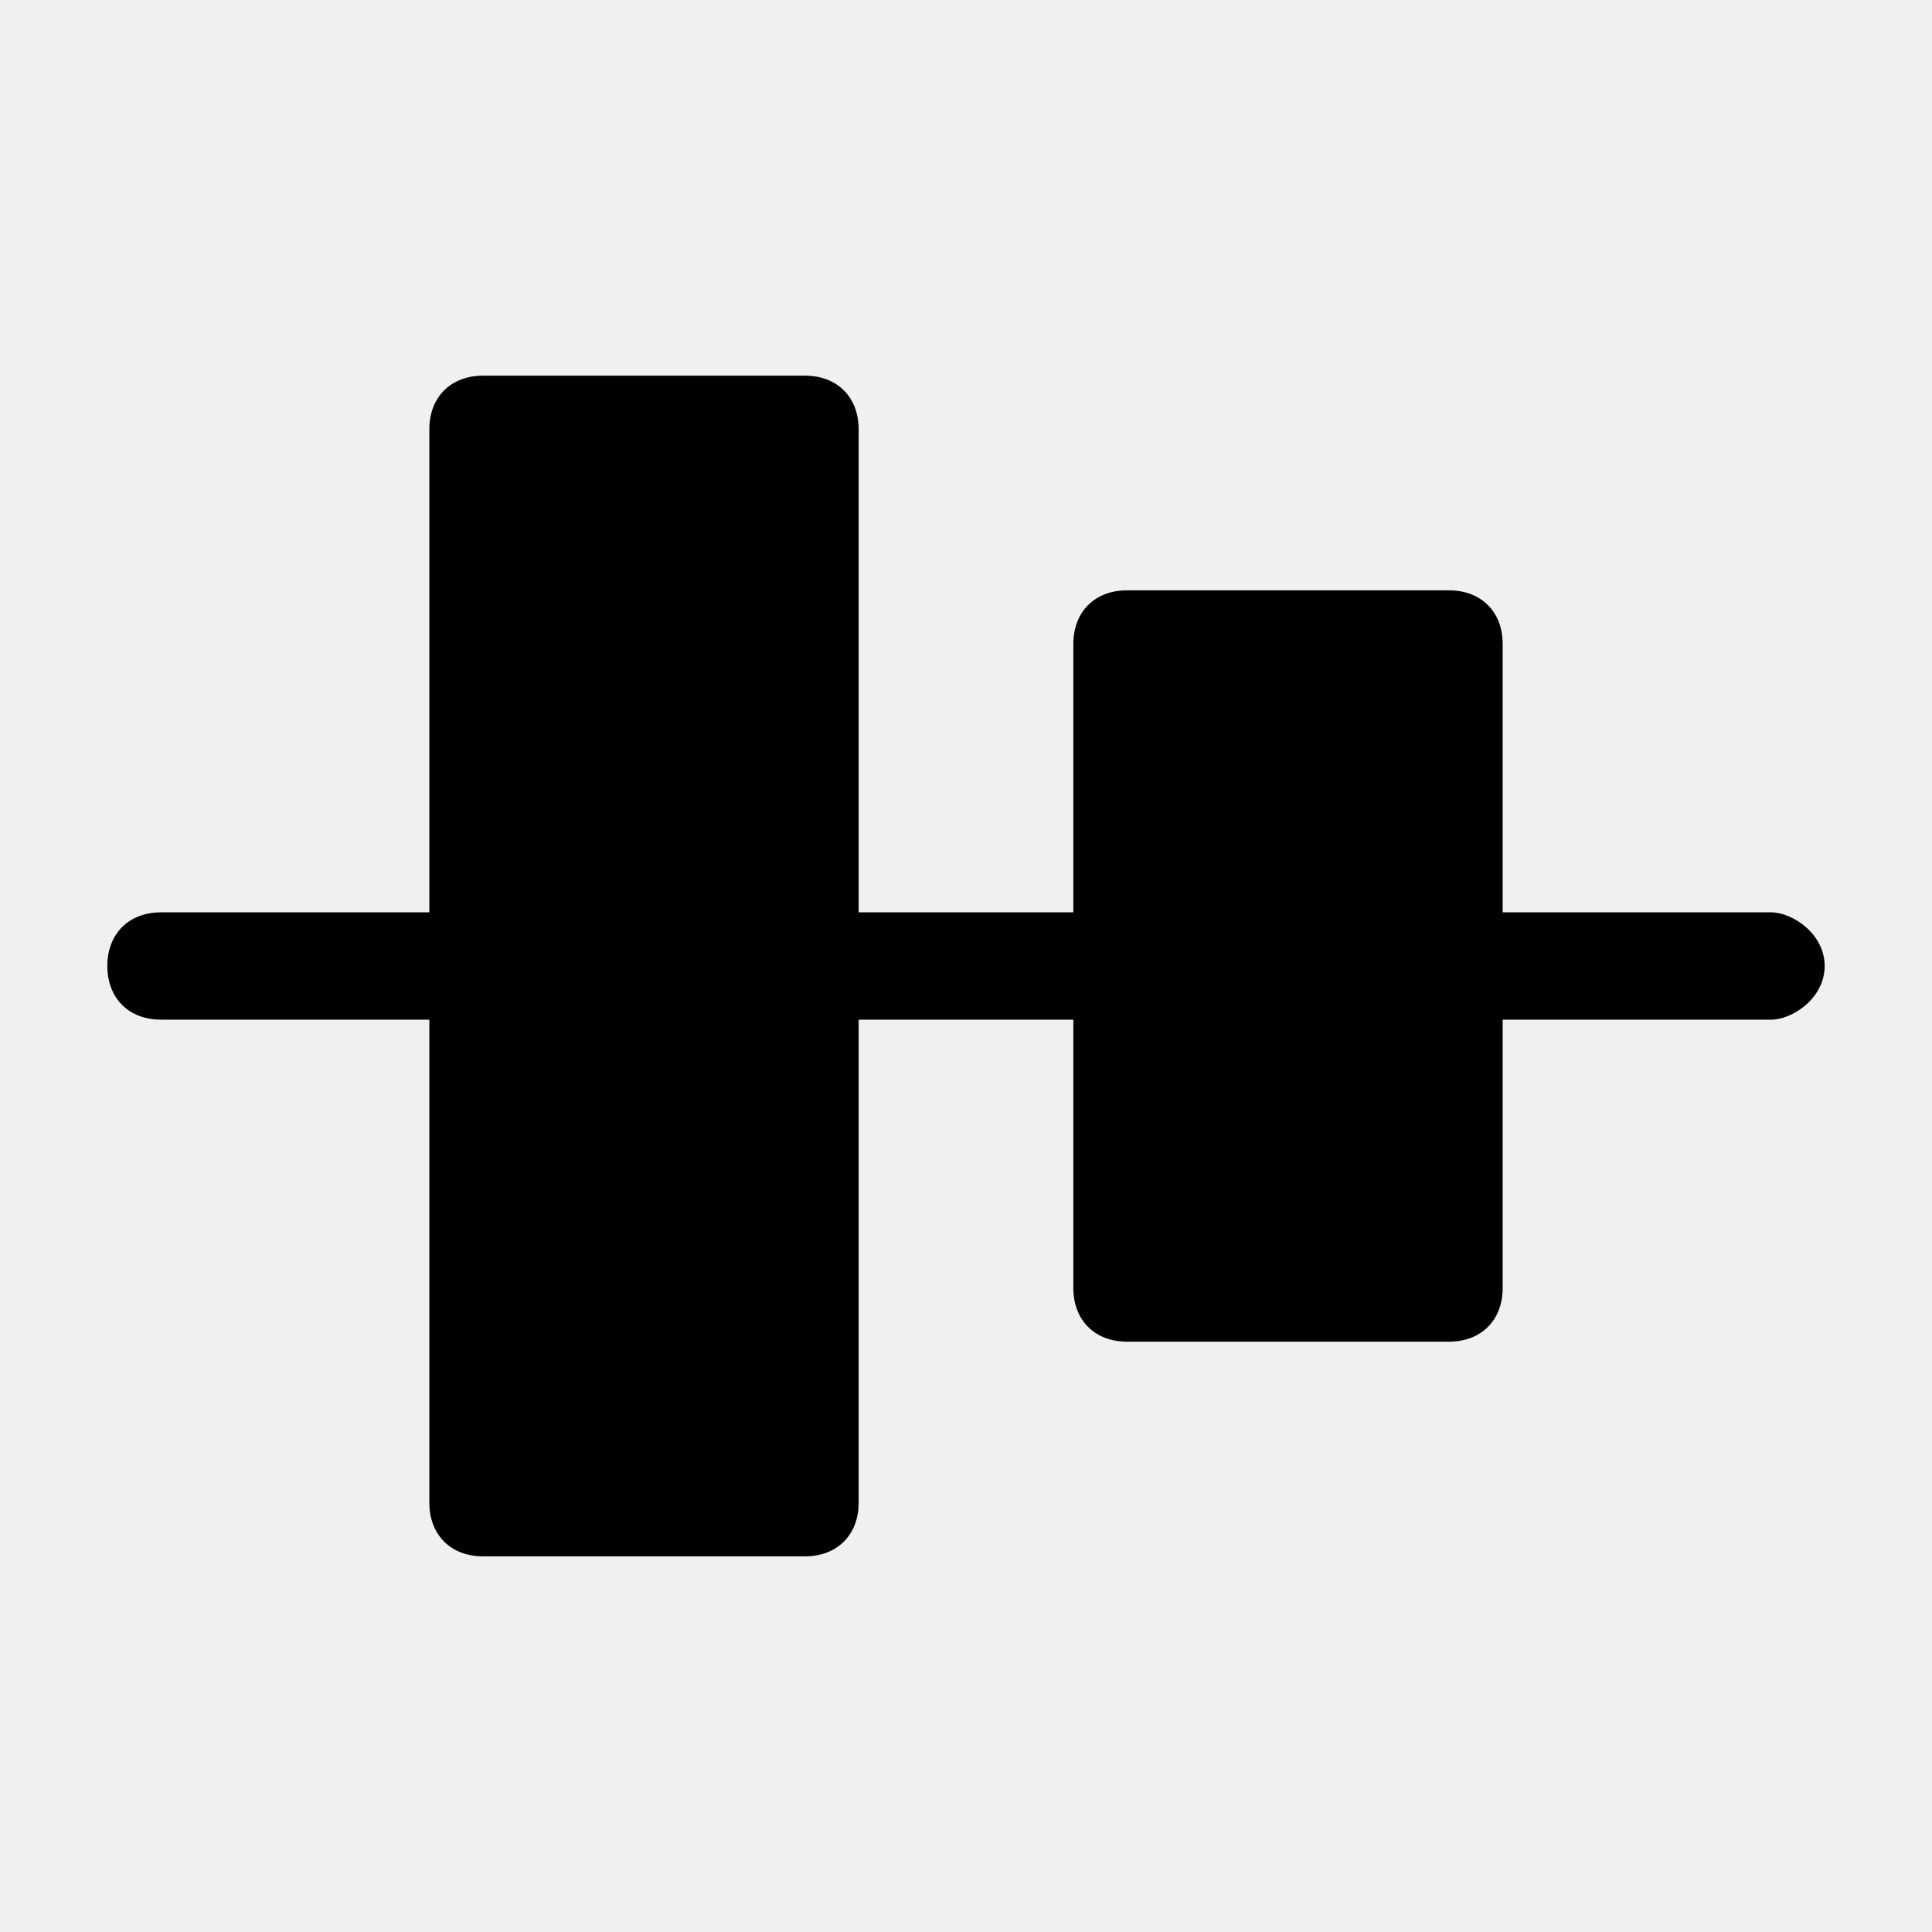
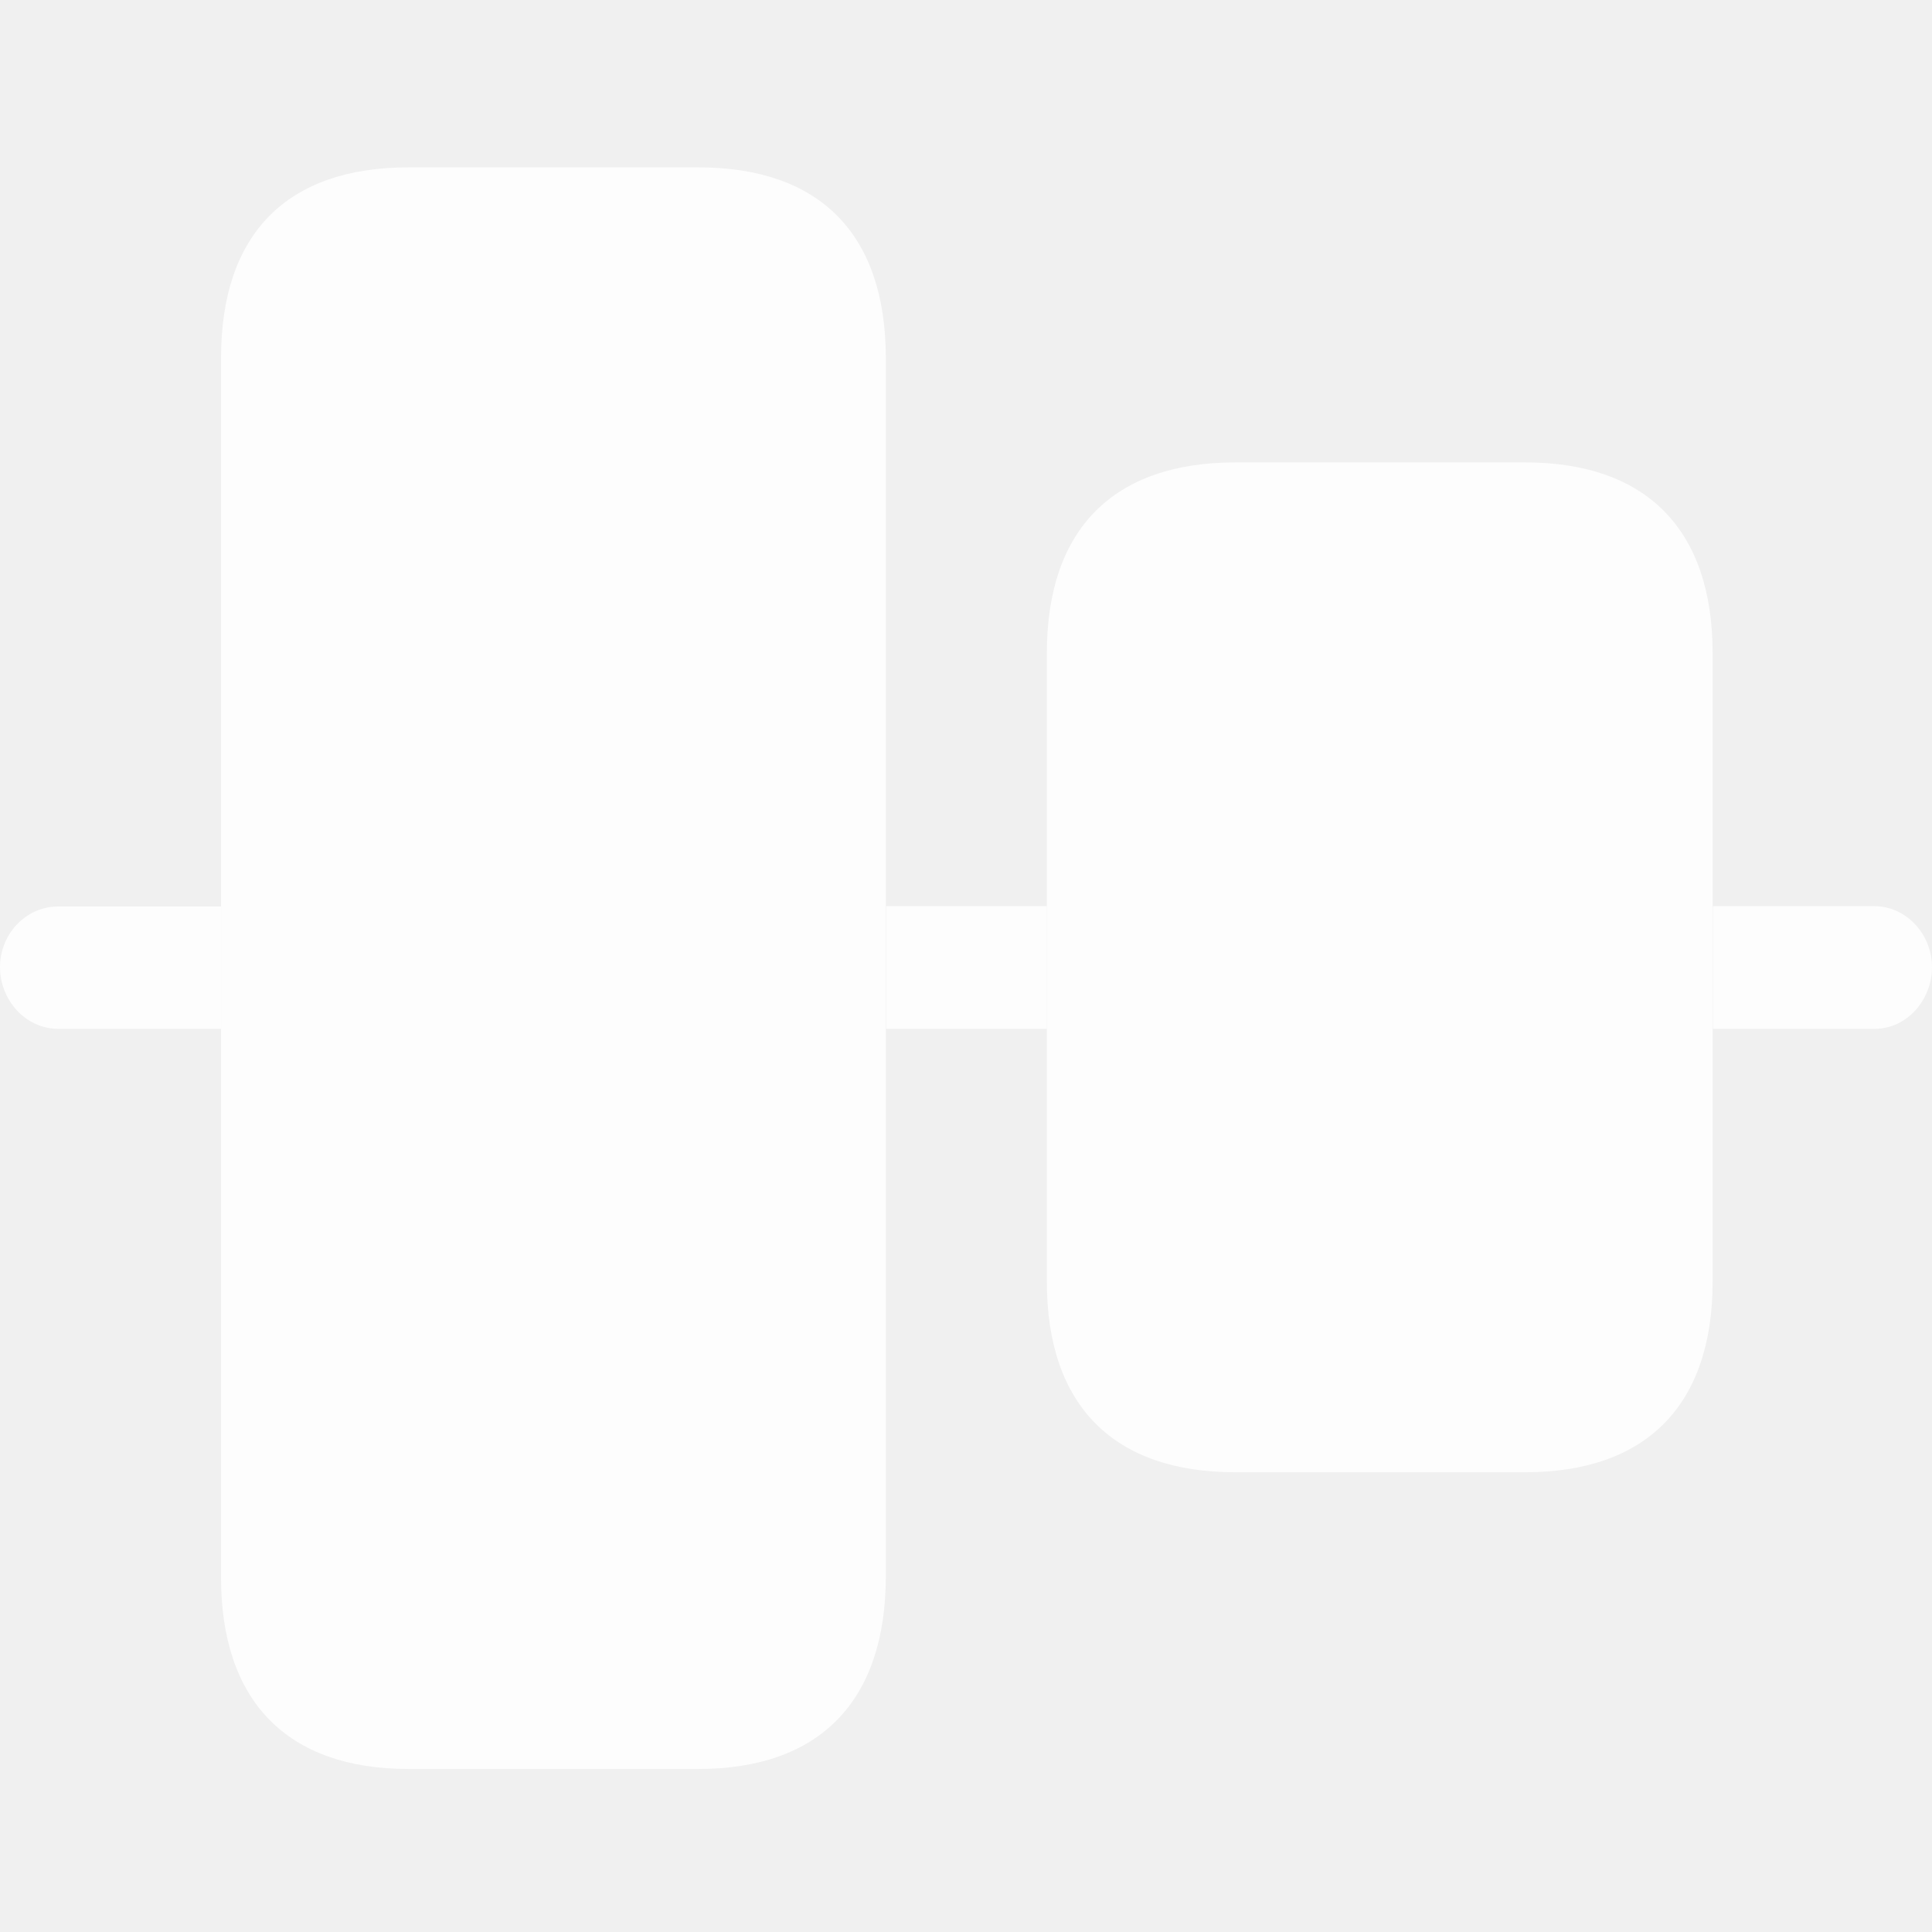
- <svg xmlns="http://www.w3.org/2000/svg" version="1.1" id="SP_AlignCenter_Md_N" x="0px" y="0px" viewBox="0 0 18 18" style="enable-background:new 0 0 18 18;" xml:space="preserve">
-   <g id="content">
-     <g id="SP_AlignCenter_Md_N.png">
-       <path d="M13.5,12.5c0.3,0,0.5-0.2,0.5-0.5V9.5h2.5C16.7,9.5,17,9.3,17,9s-0.3-0.5-0.5-0.5H14V6c0-0.3-0.2-0.5-0.5-0.5h-3    C10.2,5.5,10,5.7,10,6v2.5H8V4c0-0.3-0.2-0.5-0.5-0.5h-3C4.2,3.5,4,3.7,4,4v4.5H1.5C1.2,8.5,1,8.7,1,9s0.2,0.5,0.5,0.5H4V14    c0,0.3,0.2,0.5,0.5,0.5h3C7.8,14.5,8,14.3,8,14V9.5h2V12c0,0.3,0.2,0.5,0.5,0.5H13.5z" />
-     </g>
+ <svg xmlns="http://www.w3.org/2000/svg" version="1.1" id="图层_1" x="0px" y="0px" viewBox="0 0 579.5 579.5" style="enable-background:new 0 0 579.5 579.5;" xml:space="preserve">
+   <style type="text/css">
+ 	.st0{fill-opacity:0;}
+ 	.st1{fill:#FFFFFF;fill-opacity:0.85;}
+ </style>
+   <g>
+     <rect y="48.9" class="st0" width="579.5" height="481.8" />
+     <path class="st1" d="M66.2,308.6H17.5c-10,0-17.5-8.8-17.5-18.5s7.5-18.2,17.5-18.2h48.8V308.6z M579.5,290.1   c0,9.8-7.5,18.5-17.2,18.5h-48.5v-36.8h48.5C572,271.9,579.5,280.4,579.5,290.1z M314,308.6h-48.2v-36.8H314V308.6z" />
+     <path class="st1" d="M122.5,530.6h87c36.5,0,56.2-20.5,56.2-57.8V107.4c0-37.2-19.8-57.2-56.2-57.2h-87c-36.5,0-56.2,20-56.2,57.2   v365.5C66.2,510.1,86,530.6,122.5,530.6z M370.5,441.6h87c36.2,0,56.2-20,56.2-57.2V195.9c0-37.2-20-57.2-56.2-57.2h-87   c-36.5,0-56.5,20-56.5,57.2v188.5C314,421.6,334,441.6,370.5,441.6z" />
  </g>
</svg>
